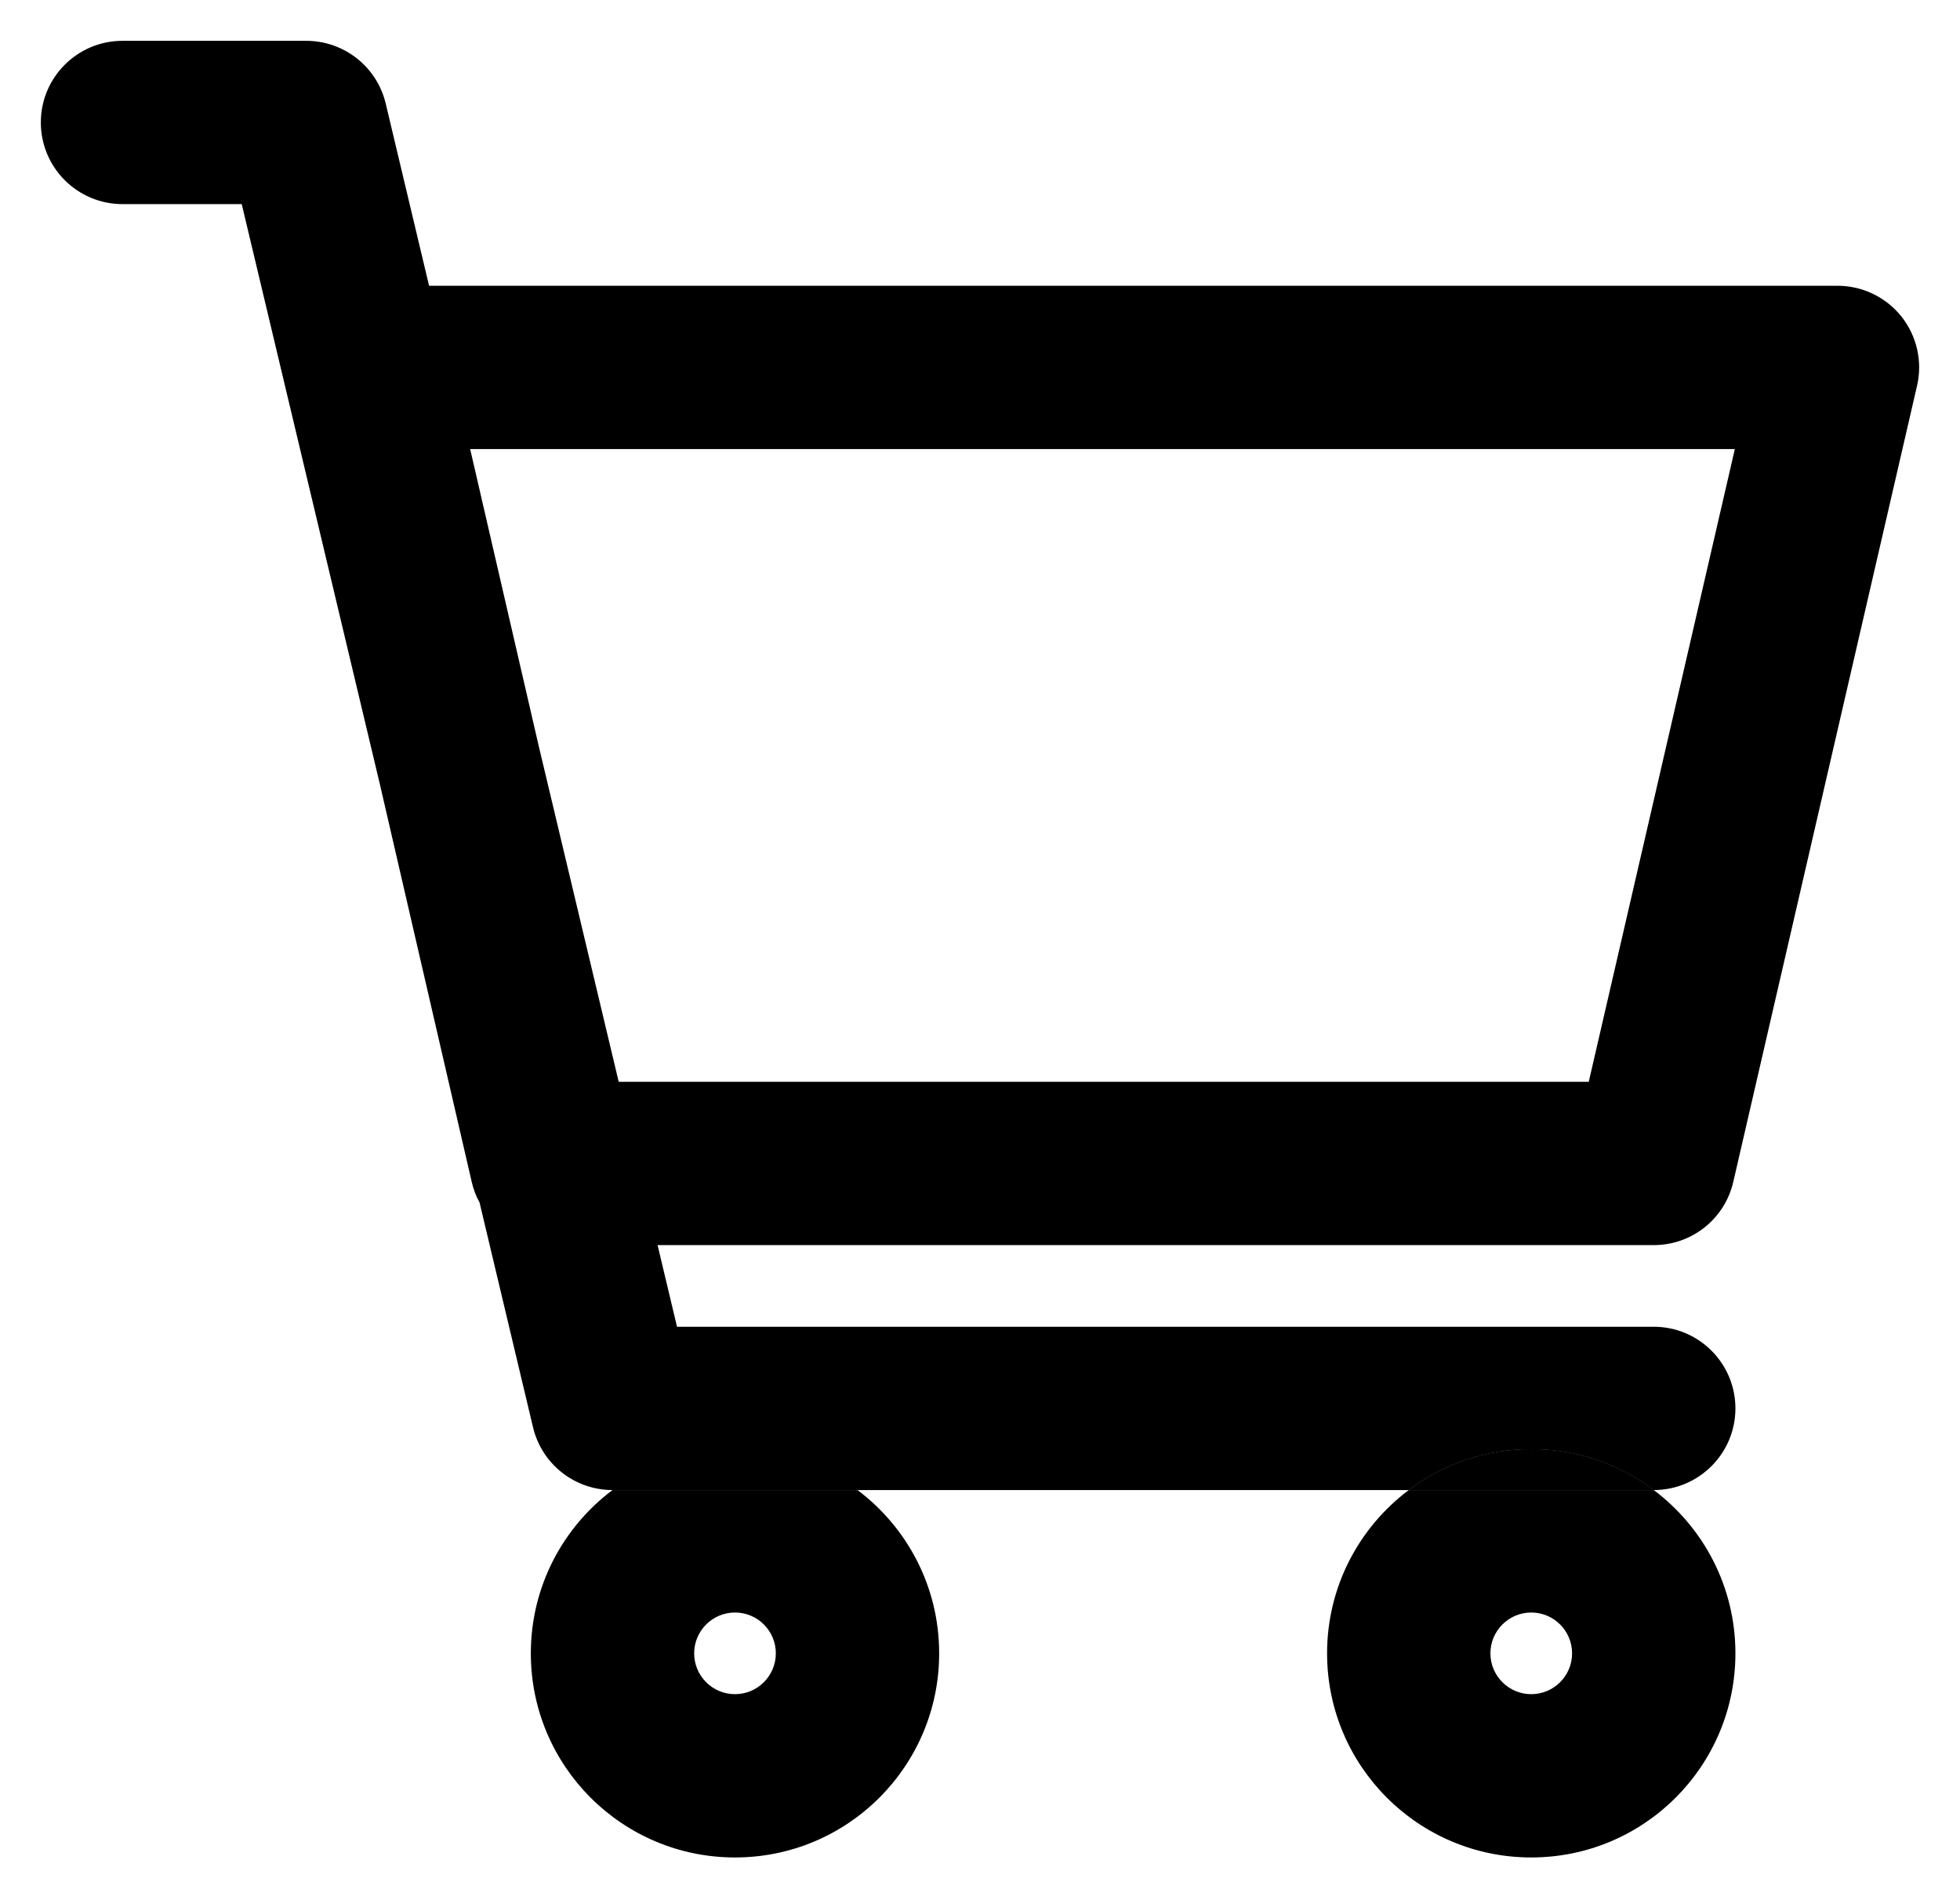
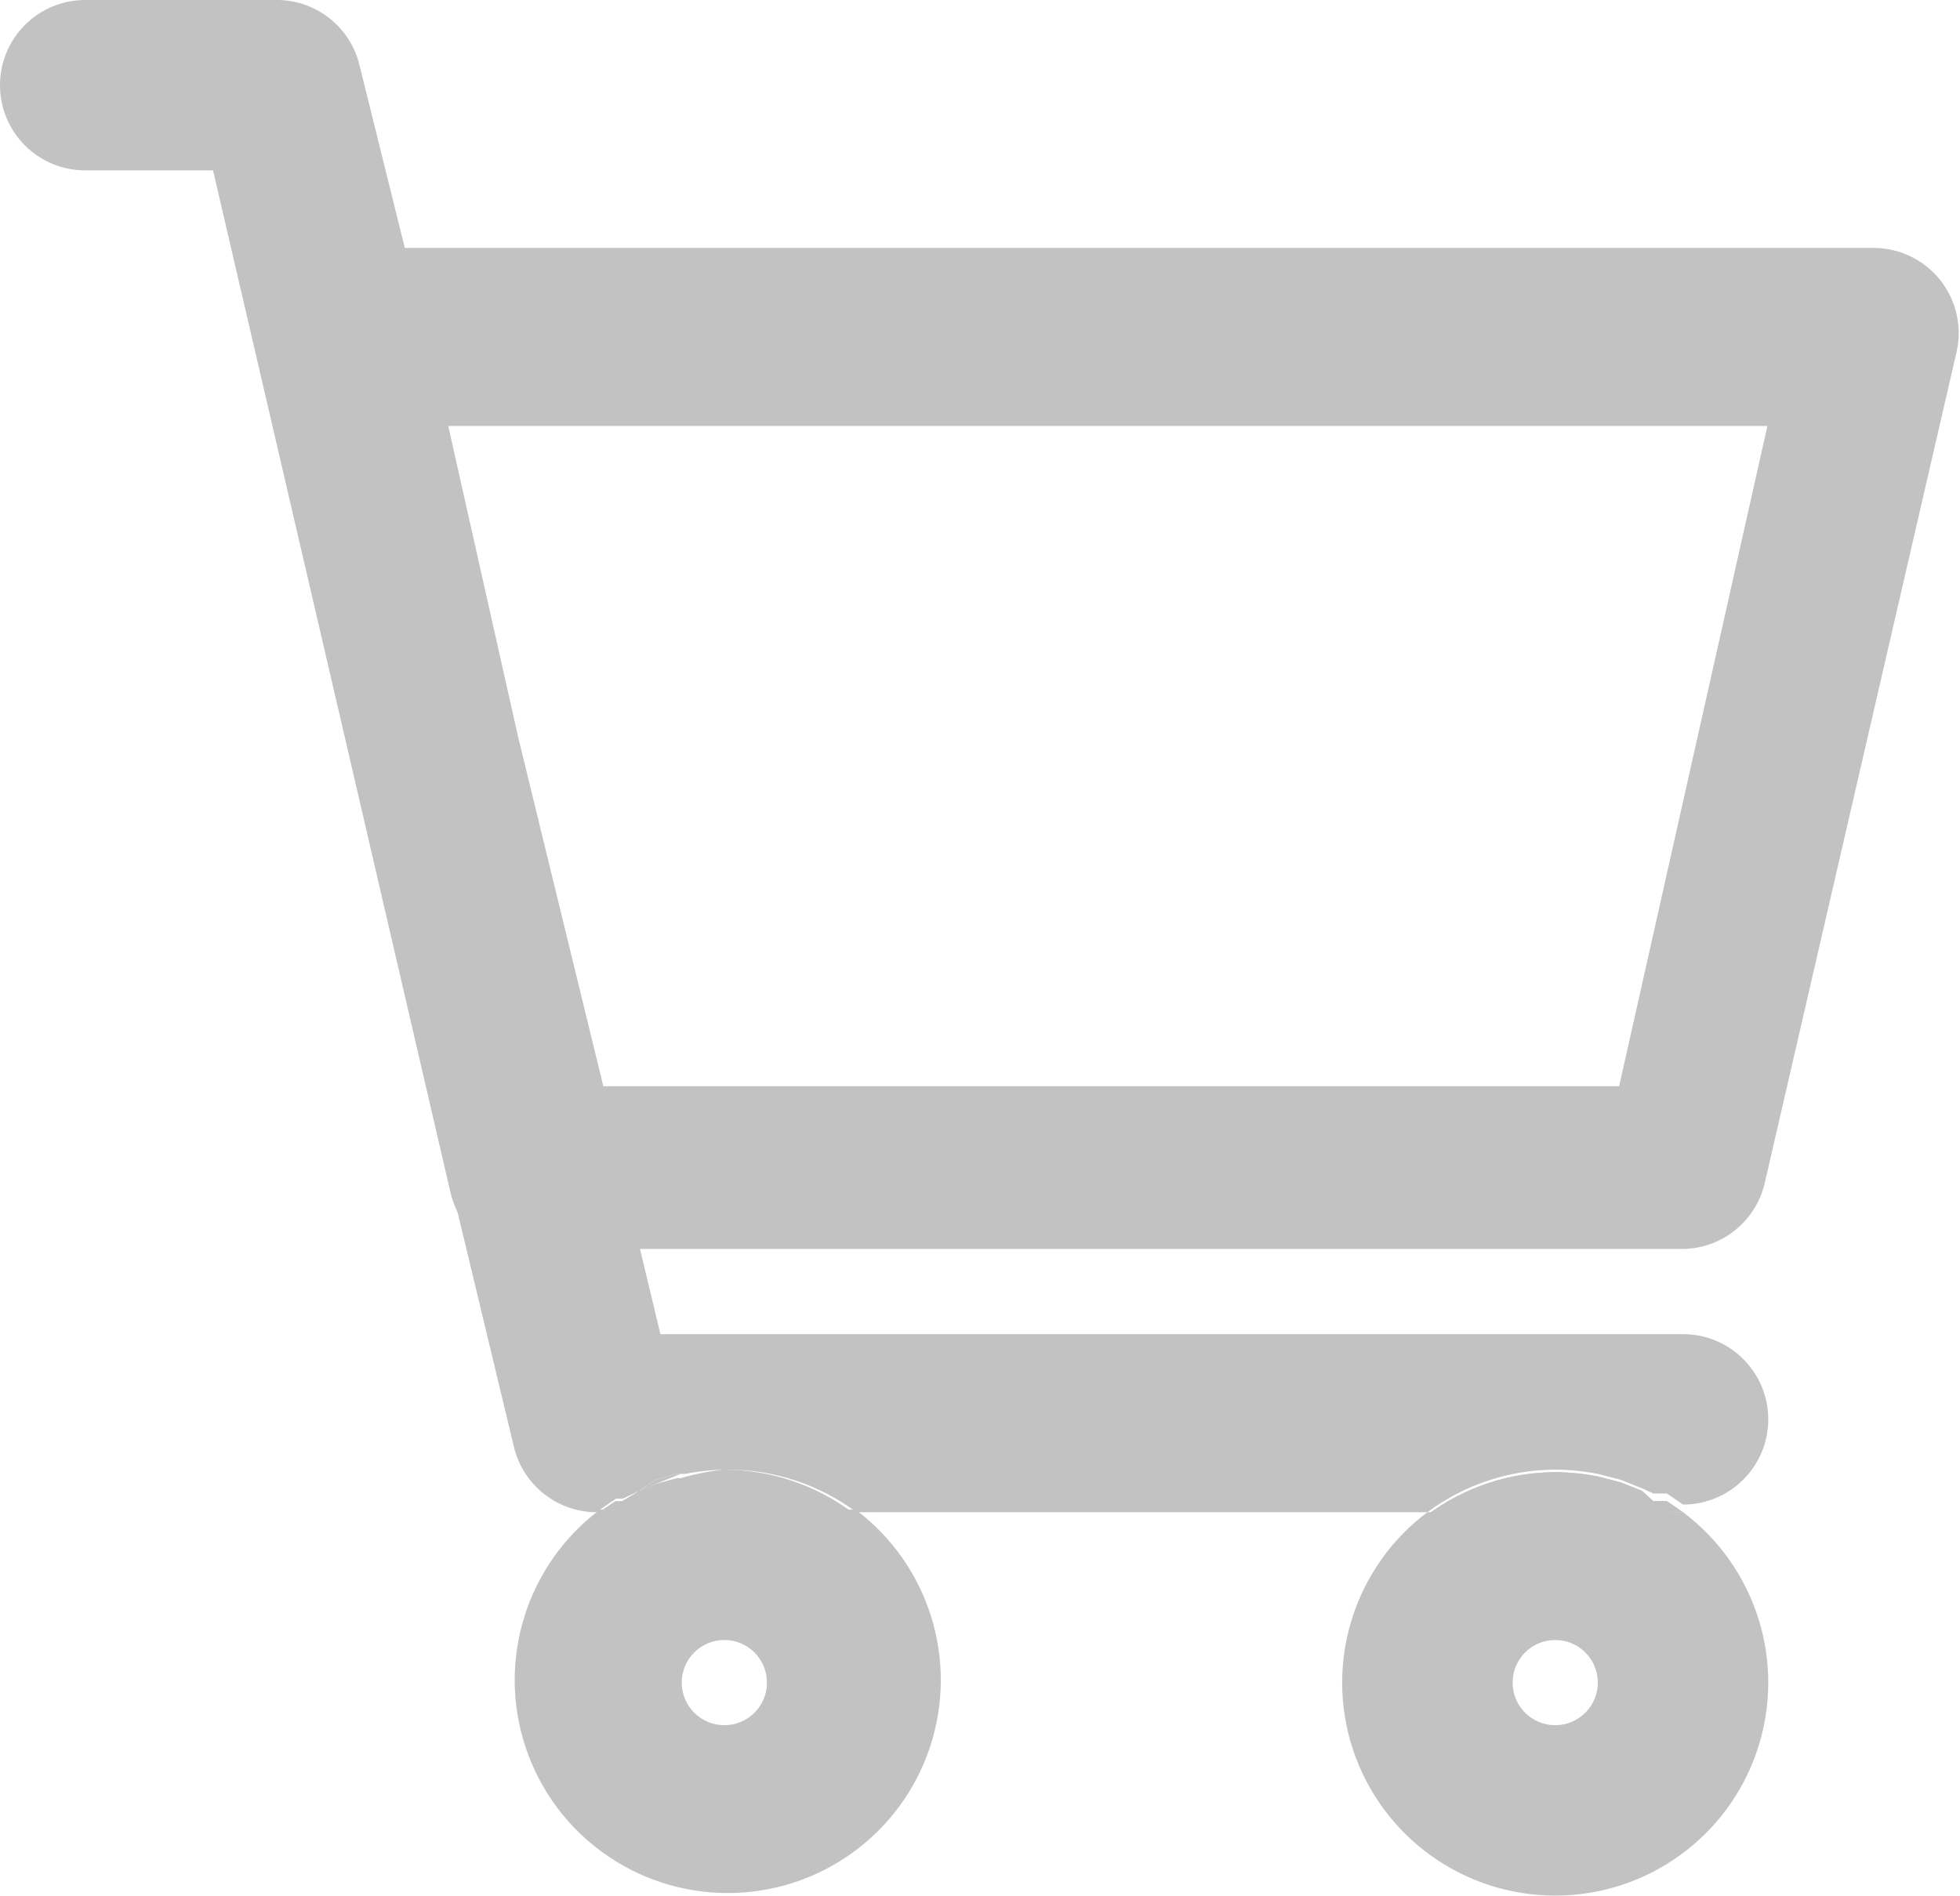
- <svg xmlns="http://www.w3.org/2000/svg" width="24" height="23" viewBox="0 0 24 23" fill="none">
-   <path fill-rule="evenodd" clip-rule="evenodd" d="M20.25 18.25C20.189 18.204 20.127 18.162 20.062 18.122C20.039 18.107 20.015 18.093 19.991 18.079C19.961 18.062 19.931 18.046 19.9 18.03C19.856 18.007 19.811 17.985 19.766 17.965C19.687 17.93 19.607 17.899 19.524 17.872C19.436 17.843 19.346 17.82 19.254 17.801C19.091 17.767 18.923 17.75 18.75 17.75C18.187 17.75 17.668 17.936 17.25 18.25H20.25ZM8.487 17.803C8.473 17.806 8.459 17.809 8.444 17.812C8.357 17.832 8.272 17.856 8.189 17.884C8.126 17.906 8.065 17.93 8.005 17.956C7.94 17.984 7.877 18.015 7.815 18.048C7.798 18.057 7.782 18.066 7.765 18.076C7.739 18.091 7.713 18.106 7.688 18.122C7.623 18.162 7.561 18.204 7.5 18.25C6.893 18.706 6.5 19.432 6.5 20.25C6.5 21.631 7.619 22.75 9 22.75C10.381 22.75 11.5 21.631 11.5 20.25C11.5 19.432 11.107 18.706 10.5 18.25H7.5C7.561 18.204 7.623 18.162 7.688 18.122C7.713 18.106 7.739 18.091 7.765 18.076C7.782 18.066 7.798 18.057 7.815 18.048C7.877 18.015 7.94 17.984 8.005 17.956C8.065 17.93 8.126 17.906 8.189 17.884C8.286 17.851 8.385 17.824 8.487 17.803ZM9 19.75C8.724 19.75 8.5 19.974 8.5 20.25C8.5 20.526 8.724 20.75 9 20.75C9.276 20.75 9.5 20.526 9.5 20.25C9.5 19.974 9.276 19.75 9 19.75Z" fill="black" />
-   <path fill-rule="evenodd" clip-rule="evenodd" d="M20.062 18.122C20.039 18.107 20.015 18.093 19.991 18.079C19.961 18.062 19.931 18.046 19.9 18.03C19.955 18.058 20.009 18.089 20.062 18.122Z" fill="black" />
-   <path fill-rule="evenodd" clip-rule="evenodd" d="M1.5 0.5C0.948 0.5 0.5 0.948 0.5 1.5C0.5 2.052 0.948 2.5 1.5 2.5H2.96L4.651 9.603L5.776 14.475C5.796 14.565 5.829 14.65 5.872 14.728L6.527 17.482C6.634 17.932 7.037 18.25 7.5 18.25C7.561 18.204 7.623 18.162 7.688 18.122C7.713 18.106 7.739 18.091 7.765 18.076C7.782 18.066 7.798 18.057 7.815 18.048C7.877 18.015 7.94 17.984 8.005 17.956C8.065 17.93 8.126 17.906 8.189 17.884C8.272 17.856 8.357 17.832 8.444 17.812C8.459 17.809 8.473 17.806 8.487 17.803C8.652 17.768 8.824 17.75 9 17.75C9.563 17.75 10.082 17.936 10.5 18.25H17.25C17.668 17.936 18.187 17.75 18.75 17.75C18.923 17.75 19.091 17.767 19.254 17.801C19.346 17.82 19.436 17.843 19.524 17.872C19.607 17.899 19.687 17.93 19.766 17.965C19.811 17.985 19.856 18.007 19.9 18.03C19.931 18.046 19.961 18.062 19.991 18.079C20.015 18.093 20.039 18.107 20.062 18.122C20.127 18.162 20.189 18.204 20.25 18.25C20.802 18.25 21.25 17.802 21.25 17.25C21.25 16.698 20.802 16.25 20.25 16.25H8.29L8.052 15.25H20.25C20.716 15.25 21.12 14.929 21.224 14.475L23.474 4.725C23.543 4.428 23.472 4.116 23.283 3.877C23.093 3.639 22.805 3.5 22.5 3.5H5.254L4.723 1.268C4.616 0.818 4.213 0.5 3.75 0.5H1.5ZM19.454 13.25H7.576L6.599 9.147L5.757 5.5H21.243L19.454 13.25ZM10.5 18.25C10.082 17.936 9.563 17.75 9 17.75C8.824 17.75 8.652 17.768 8.487 17.803C8.473 17.806 8.459 17.809 8.444 17.812C8.357 17.832 8.272 17.856 8.189 17.884C8.126 17.906 8.065 17.93 8.005 17.956C7.94 17.984 7.877 18.015 7.815 18.048C7.798 18.057 7.782 18.066 7.765 18.076C7.739 18.091 7.713 18.106 7.688 18.122C7.623 18.162 7.561 18.204 7.5 18.25H10.5Z" fill="black" />
-   <path fill-rule="evenodd" clip-rule="evenodd" d="M20.25 18.25C20.189 18.204 20.127 18.162 20.062 18.122C20.039 18.107 20.015 18.093 19.991 18.079C19.961 18.062 19.931 18.046 19.9 18.03C19.856 18.007 19.811 17.985 19.766 17.965C19.687 17.93 19.607 17.899 19.524 17.872C19.436 17.843 19.346 17.82 19.254 17.801C19.091 17.767 18.923 17.75 18.75 17.75C18.187 17.75 17.668 17.936 17.25 18.25H20.25Z" fill="black" />
-   <path fill-rule="evenodd" clip-rule="evenodd" d="M20.25 18.25C20.25 18.25 20.25 18.25 20.25 18.25H17.25C16.643 18.706 16.25 19.432 16.25 20.25C16.25 21.631 17.369 22.75 18.75 22.75C20.131 22.75 21.25 21.631 21.25 20.25C21.25 19.432 20.857 18.706 20.25 18.25ZM18.25 20.25C18.25 19.974 18.474 19.75 18.75 19.75C19.026 19.75 19.25 19.974 19.25 20.25C19.25 20.526 19.026 20.75 18.75 20.75C18.474 20.75 18.25 20.526 18.25 20.25Z" fill="black" />
+ <svg xmlns="http://www.w3.org/2000/svg" id="Layer_1" data-name="Layer 1" viewBox="0 0 23 22.25">
+   <defs>
+     <style>.cls-1{fill:#c2c2c3;}.cls-1,.cls-2{fill-rule:evenodd;}</style>
+   </defs>
+   <path class="cls-1" d="M20.25,18.25l-.19-.13-.07,0-.09,0L19.77,18l-.25-.1-.27-.07a2.73,2.73,0,0,0-.5-.05,2.53,2.53,0,0,0-1.5.5ZM8.49,17.8H8.44l-.25.07L8,18l-.19.09,0,0-.08,0-.19.13a2.5,2.5,0,1,0,3,0h-3l.19-.13.08,0,0,0L8,18l.19-.08ZM9,19.75a.5.5,0,1,0,.5.5A.5.5,0,0,0,9,19.75Z" transform="translate(-0.5 -0.5)" />
+   <path class="cls-2" d="M20.06,18.12l-.07,0-.09,0Z" transform="translate(-0.5 -0.5)" />
+   <path class="cls-1" d="M1.5.5a1,1,0,0,0,0,2H3L4.65,9.6l1.13,4.87a1.14,1.14,0,0,0,.09.26l.66,2.75a1,1,0,0,0,1,.77l.19-.13.08,0,0,0L8,18l.19-.08.25-.07h.05A2.76,2.76,0,0,1,9,17.75a2.53,2.53,0,0,1,1.5.5h6.75a2.53,2.53,0,0,1,1.5-.5,2.73,2.73,0,0,1,.5.05l.27.07.25.1.13.06.09,0,.07,0,.19.13a1,1,0,0,0,0-2h-12l-.24-1h12.2a1,1,0,0,0,1-.78l2.25-9.75a1,1,0,0,0-.19-.84,1,1,0,0,0-.78-.38H5.25L4.72,1.27a1,1,0,0,0-1-.77Zm18,12.75H7.58l-1-4.1L5.76,5.5H21.24Zm-8.95,5a2.53,2.53,0,0,0-1.5-.5,2.76,2.76,0,0,0-.51.05H8.44l-.25.07L8,18l-.19.09,0,0-.08,0-.19.13Z" transform="translate(-0.5 -0.5)" />
+   <path class="cls-1" d="M20.25,18.25l-.19-.13-.07,0-.09,0L19.77,18l-.25-.1-.27-.07a2.73,2.73,0,0,0-.5-.05,2.53,2.53,0,0,0-1.5.5Z" transform="translate(-0.5 -0.5)" />
+   <path class="cls-1" d="M20.25,18.25h-3a2.5,2.5,0,1,0,3,0Zm-2,2a.5.5,0,1,1,.5.5A.5.5,0,0,1,18.25,20.25Z" transform="translate(-0.5 -0.5)" />
</svg>
